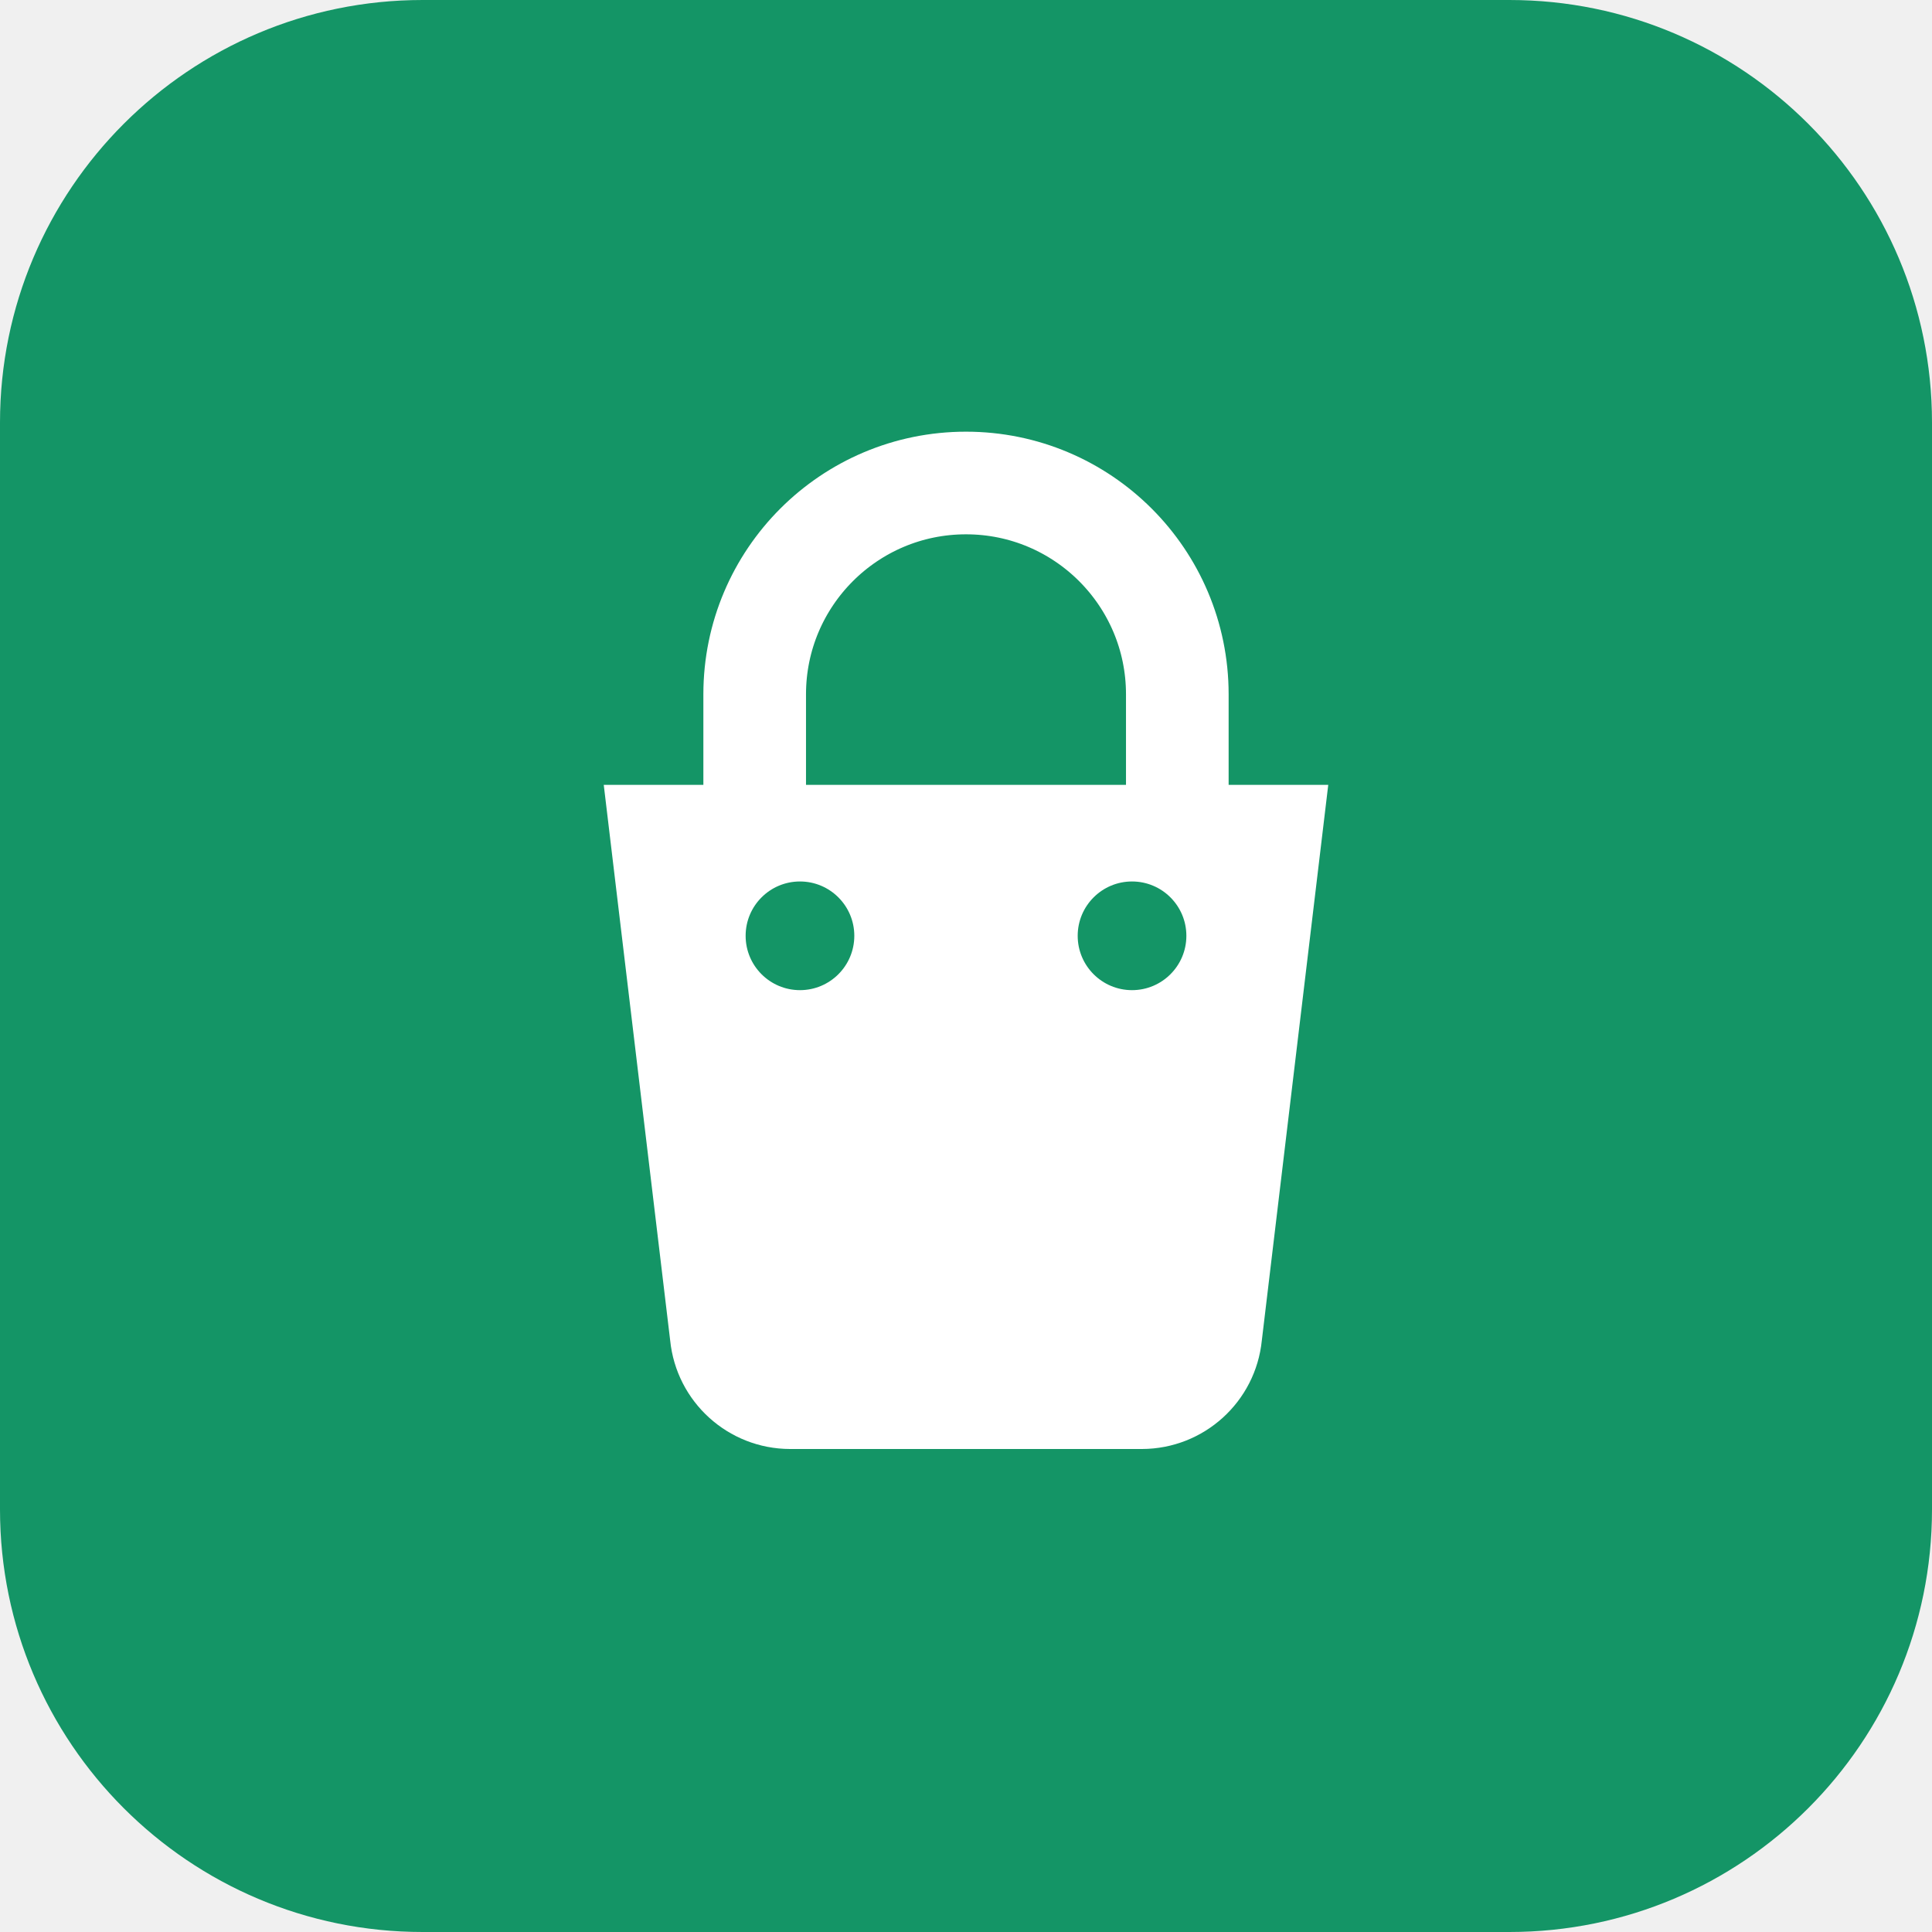
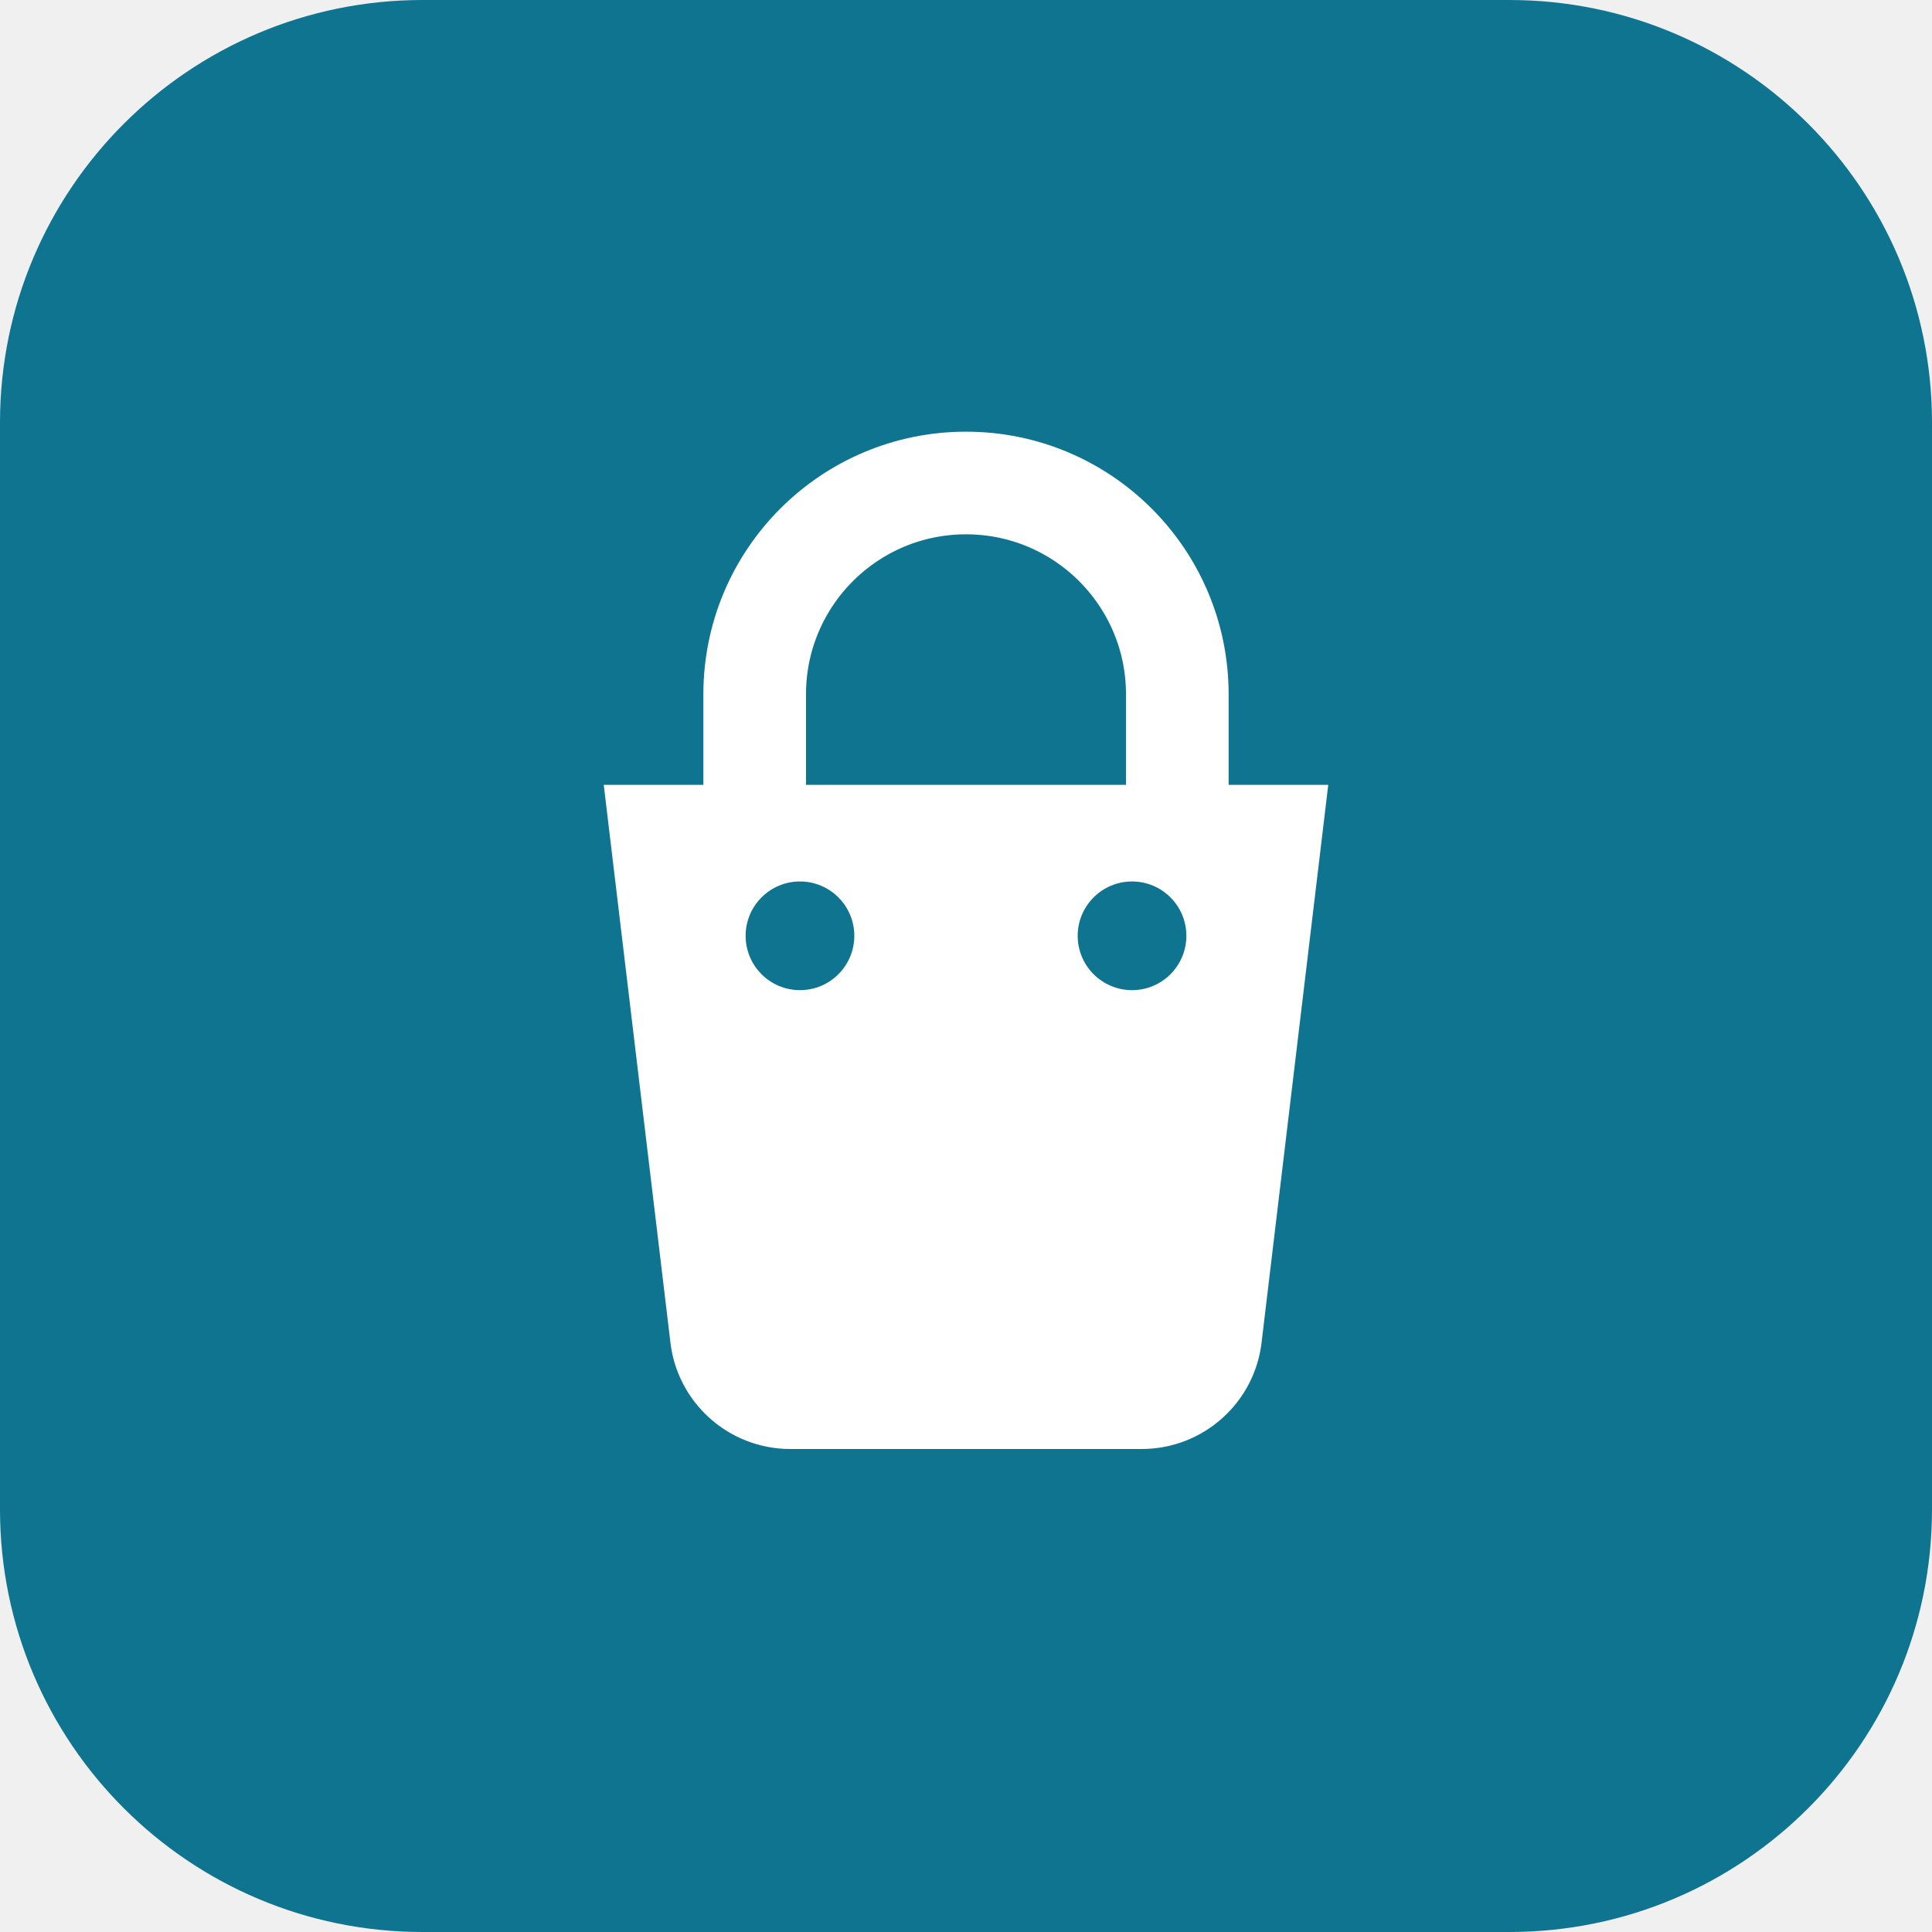
<svg xmlns="http://www.w3.org/2000/svg" viewBox="0 0 64 64">
-   <rect width="64" height="64" rx="14" fill="#149566" />
+   <rect width="64" height="64" rx="14" fill="#0e7490" />
  <path d="M20 26h24l-2.2 18.4a4 4 0 0 1-3.97 3.6H26.17a4 4 0 0 1-3.97-3.6L20 26Z" fill="#ffffff" />
  <path d="M25 26v-3a7 7 0 0 1 14 0v3" fill="none" stroke="#ffffff" stroke-width="3.4" stroke-linecap="round" />
-   <circle cx="26.5" cy="31" r="1.8" fill="#149566" />
-   <circle cx="37.5" cy="31" r="1.8" fill="#149566" />
+   <circle cx="26.5" cy="31" r="1.8" fill="#0e7490" />
+   <circle cx="37.5" cy="31" r="1.8" fill="#0e7490" />
</svg>
